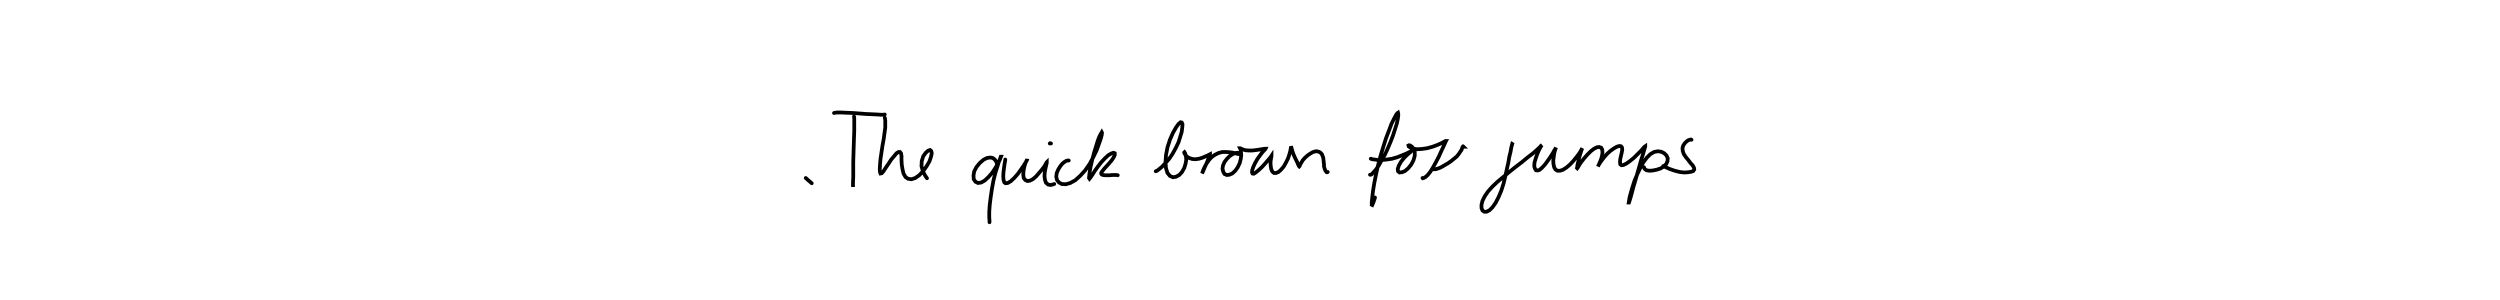
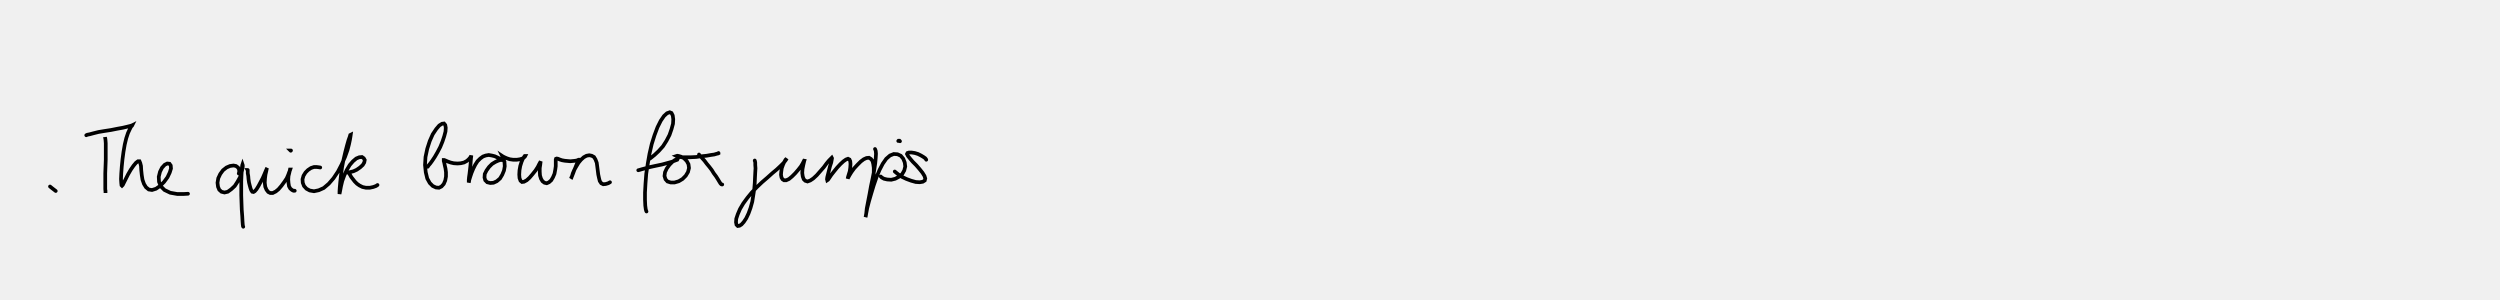
<svg xmlns="http://www.w3.org/2000/svg" viewBox="0 0 1000 120">
-   <rect width="1000" height="120" fill="white" />
-   <path d="M0,0 M322.3,71.2 L323.4,72.2 L324.7,73.3 M341.6,46.6 L341.7,47.1 L341.7,48.2 L341.7,50.0 L341.7,52.3 L341.6,55.0 L341.5,58.1 L341.4,61.4 L341.3,64.7 L341.3,67.9 L341.3,70.7 L341.2,72.9 L341.2,74.3 L341.2,74.8 L341.2,74.3 L341.2,73.4 L341.2,72.6 M333.6,45.2 L334.0,45.1 L334.9,45.0 L336.5,45.0 L338.7,45.1 L341.2,45.2 L343.9,45.4 L346.5,45.6 L348.9,45.7 L350.9,45.8 L352.4,45.9 L353.4,45.9 L353.9,45.8 M353.9,47.1 L354.0,47.4 L354.1,48.2 L354.1,49.4 L354.1,51.1 L353.8,53.2 L353.5,55.5 L353.0,58.2 L352.6,60.9 L352.2,63.6 L352.0,65.9 L351.9,67.7 L352.0,68.9 L352.2,69.4 L352.7,69.3 L353.4,68.5 L354.3,67.1 L355.4,65.5 L356.5,63.8 L357.7,62.4 L358.6,61.3 L359.4,60.8 L360.0,60.8 L360.4,61.3 L360.6,62.4 L360.6,64.0 L360.7,65.8 L361.0,67.7 L361.4,69.4 L362.2,70.8 L363.2,71.5 L364.6,71.7 L366.1,71.2 L367.7,70.1 L369.3,68.4 L370.7,66.4 L371.8,64.5 L372.4,62.7 L372.7,61.3 L372.5,60.4 L372.0,60.0 L371.2,60.3 L370.3,61.1 L369.3,62.5 L368.7,64.4 L368.6,66.5 L369.2,68.6 L370.1,70.3 L370.8,71.3 M398.8,65.6 L398.7,65.2 L398.4,64.5 L397.9,63.8 L397.1,63.2 L396.1,63.0 L394.8,63.2 L393.4,63.9 L391.9,65.2 L390.6,66.8 L389.7,68.5 L389.4,70.2 L389.5,71.7 L390.2,72.7 L391.2,73.2 L392.5,73.0 L393.9,72.2 L395.3,70.9 L396.8,69.2 L398.0,67.4 L399.0,65.7 L399.8,64.2 L400.2,63.2 L400.4,62.7 L400.3,62.7 L400.1,63.3 L399.6,64.5 L399.0,66.5 L398.2,69.0 L397.4,72.1 L396.8,75.4 L396.3,78.7 L395.9,81.9 L395.7,84.7 L395.7,86.9 L395.8,88.3 L395.8,88.9 M402.1,63.8 L402.1,63.8 L402.1,64.0 L402.0,64.6 L401.8,65.7 L401.6,67.2 L401.4,68.8 L401.3,70.5 L401.4,71.9 L401.7,72.9 L402.2,73.3 L403.1,73.2 L404.3,72.5 L405.7,71.2 L407.1,69.6 L408.4,67.8 L409.5,66.2 L410.3,64.9 L410.8,64.0 L410.9,63.6 L410.9,63.7 L410.6,64.3 L410.1,65.4 L409.7,66.8 L409.4,68.4 L409.3,69.9 L409.5,71.2 L410.1,72.0 L410.9,72.4 L411.9,72.3 L413.1,71.7 L414.4,70.6 L415.6,69.2 L416.8,67.8 L417.7,66.6 L418.3,65.6 L418.6,65.0 L418.7,64.9 L418.7,65.2 L418.5,66.0 L418.2,67.3 L417.9,68.9 L417.8,70.5 L418.0,72.0 L418.4,73.1 L419.2,73.8 L420.2,74.0 L421.1,73.8 L421.7,73.6 M419.9,57.4 L420.0,57.3 L420.2,57.3 L420.4,57.4 M427.5,64.2 L427.4,64.2 L427.1,64.2 L426.6,64.3 L425.9,64.7 L425.0,65.4 L424.1,66.5 L423.3,67.8 L422.7,69.2 L422.5,70.7 L422.8,72.0 L423.6,73.0 L424.7,73.6 L426.3,73.7 L428.1,73.2 L430.1,72.1 L432.1,70.3 L434.1,68.1 L435.9,65.5 L437.4,62.7 L438.7,60.0 L439.6,57.5 L440.3,55.5 L440.7,54.0 L440.8,53.1 L440.7,52.9 L440.4,53.4 L439.8,54.5 L439.1,56.3 L438.4,58.6 L437.6,61.2 L436.9,63.9 L436.3,66.4 L435.9,68.6 L435.7,70.2 L435.6,71.2 L435.8,71.5 L436.2,71.0 L436.9,70.0 L437.9,68.4 L439.1,66.7 L440.5,64.9 L442.0,63.3 L443.3,62.1 L444.5,61.4 L445.4,61.1 L445.9,61.3 L445.9,62.0 L445.5,62.9 L444.7,64.1 L443.7,65.3 L442.6,66.5 L441.6,67.6 L440.9,68.5 L440.5,69.1 L440.5,69.5 L440.7,69.8 L441.2,70.0 L442.0,70.1 L442.9,70.1 L443.9,70.1 L444.9,70.0 L445.9,70.0 L446.6,70.0 L447.1,70.1 M462.3,68.5 L462.8,68.3 L463.6,67.7 L464.8,66.7 L466.2,65.2 L467.7,63.5 L469.1,61.4 L470.3,59.2 L471.4,56.9 L472.1,54.7 L472.7,52.7 L472.9,51.0 L473.0,49.7 L472.7,49.0 L472.2,48.9 L471.4,49.6 L470.4,51.0 L469.2,53.1 L468.0,55.8 L467.0,58.9 L466.4,62.0 L466.2,64.9 L466.4,67.3 L467.0,69.2 L468.0,70.4 L469.2,70.9 L470.4,70.7 L471.7,70.0 L472.8,68.8 L473.7,67.2 L474.2,65.6 L474.5,64.0 L474.4,62.7 L474.2,61.8 L474.0,61.2 L473.8,60.9 L473.7,61.0 L473.8,61.4 L474.2,62.0 L474.8,62.7 L475.7,63.2 L476.9,63.6 L478.2,63.7 L479.6,63.5 L480.9,63.1 L482.1,62.6 L483.0,62.2 L483.6,61.9 L484.0,61.7 L484.0,61.9 L483.9,62.3 L483.5,63.1 L483.1,64.2 L482.5,65.6 L481.9,66.9 L481.4,68.1 L481.0,69.0 L480.8,69.4 L480.8,69.4 L481.0,68.9 L481.3,68.0 L481.9,66.7 L482.7,65.3 L483.6,64.0 L484.7,62.8 L486.0,61.9 L487.4,61.2 L488.9,60.8 L490.4,60.8 L492.0,60.9 L493.3,61.1 L494.4,61.4 L495.2,61.6 L495.8,61.6 L496.0,61.6 L495.9,61.4 L495.6,61.2 L495.0,61.1 L494.1,61.2 L493.0,61.7 L491.9,62.4 L490.8,63.5 L489.8,64.8 L489.2,66.2 L489.0,67.5 L489.3,68.7 L489.8,69.6 L490.7,70.0 L491.7,69.9 L492.9,69.4 L494.1,68.3 L495.1,66.9 L495.9,65.2 L496.3,63.6 L496.5,62.1 L496.4,60.9 L496.3,60.0 L496.1,59.5 L496.0,59.3 L496.1,59.3 L496.5,59.5 L497.2,59.8 L498.2,60.1 L499.5,60.2 L501.0,60.2 L502.6,60.0 L504.0,59.8 L505.2,59.6 L505.9,59.5 L506.2,59.5 L506.1,59.7 L505.6,60.2 L504.8,61.1 L503.9,62.3 L502.9,63.7 L502.0,65.3 L501.3,66.8 L500.9,68.0 L500.8,68.9 L501.0,69.4 L501.5,69.5 L502.3,69.0 L503.4,68.1 L504.7,66.9 L505.9,65.6 L507.0,64.3 L507.9,63.3 L508.4,62.6 L508.6,62.3 L508.6,62.4 L508.5,63.0 L508.3,64.0 L508.2,65.2 L508.3,66.5 L508.5,67.7 L508.9,68.6 L509.6,69.2 L510.4,69.2 L511.4,68.8 L512.4,67.9 L513.5,66.6 L514.4,65.0 L515.2,63.4 L515.7,61.9 L516.1,60.5 L516.3,59.4 L516.4,58.8 L516.4,58.5 L516.4,58.5 L516.5,58.8 L516.7,59.5 L516.9,60.3 L517.2,61.2 L517.6,62.2 L518.0,63.1 L518.4,63.9 L518.8,64.7 L519.1,65.4 L519.3,65.9 L519.5,66.3 L519.6,66.5 L519.7,66.6 L519.8,66.5 L519.9,66.3 L520.1,65.8 L520.5,65.1 L521.1,64.1 L522.0,63.1 L523.0,62.2 L524.0,61.5 L525.0,60.9 L525.9,60.6 L526.7,60.5 L527.5,60.7 L528.1,61.0 L528.7,61.6 L529.0,62.3 L529.3,63.1 L529.4,64.0 L529.5,64.9 L529.6,65.8 L529.6,66.6 L529.8,67.3 L530.0,67.9 L530.2,68.3 L530.4,68.6 L530.6,68.8 L530.7,68.9 L530.8,68.9 L530.9,68.9 L531.1,68.8 L531.1,68.8 M548.0,69.9 L548.1,69.9 L548.3,69.9 L548.8,69.6 L549.4,68.9 L550.4,67.8 L551.5,66.2 L552.6,64.2 L553.9,62.0 L555.1,59.4 L556.2,56.8 L557.2,54.2 L558.0,51.7 L558.7,49.5 L559.1,47.7 L559.3,46.3 L559.3,45.5 L559.2,45.1 L558.9,45.3 L558.4,46.0 L557.6,47.5 L556.6,49.5 L555.6,52.2 L554.4,55.3 L553.3,58.8 L552.2,62.4 L551.2,66.2 L550.4,69.8 L549.7,73.3 L549.2,76.4 L548.9,79.0 L548.7,80.9 L548.7,81.9 L548.9,82.0 L549.3,81.1 L549.7,80.0 L550.0,79.0 M548.3,63.5 L548.4,63.5 L548.9,63.7 L549.8,63.8 L551.2,64.0 L552.9,64.0 L554.8,63.8 L556.8,63.5 L558.9,62.9 L560.9,62.1 L562.6,61.4 L564.0,60.7 L564.9,60.2 L565.1,60.0 L564.8,60.2 L564.1,60.9 L562.9,61.9 L561.6,63.2 L560.4,64.7 L559.5,66.3 L559.1,67.6 L559.2,68.5 L559.8,69.0 L560.8,68.9 L562.0,68.4 L563.3,67.3 L564.5,65.8 L565.4,64.1 L565.9,62.3 L565.9,60.8 L565.4,59.5 L564.8,58.7 L564.1,58.2 L563.6,58.1 L563.4,58.2 L563.5,58.6 L564.1,59.0 L565.2,59.4 L566.7,59.7 L568.6,59.6 L570.8,59.3 L573.0,58.7 L574.9,58.0 L576.5,57.3 L577.6,56.7 L578.2,56.4 L578.4,56.4 L578.2,56.8 L577.8,57.7 L577.2,59.0 L576.4,60.7 L575.5,62.7 L574.4,64.8 L573.3,66.8 L572.2,68.6 L571.1,70.0 L570.2,70.8 L569.5,71.2 L569.1,71.3 L569.0,71.2 M573.1,67.7 L573.3,67.7 L573.7,67.7 L574.2,67.7 L574.9,67.5 L575.8,67.2 L576.8,66.7 L578.0,66.0 L579.2,65.3 L580.5,64.4 L581.6,63.5 L582.7,62.6 L583.5,61.6 L584.1,60.7 L584.6,60.0 L584.8,59.4 L585.0,58.9 L585.0,58.7 L585.0,58.6 L585.0,58.5 L585.0,58.6 L585.0,58.6 L585.0,58.6 L585.0,58.7 L585.1,58.7 L585.1,58.7 L585.1,58.7 L585.2,58.7 L585.2,58.7 L585.2,58.7 L585.3,58.7 L585.3,58.7 L585.3,58.7 L585.4,58.7 L585.4,58.7 L585.4,58.7 L585.4,58.7 L585.4,58.7 L585.4,58.7 L585.4,58.7 L585.4,58.7 L585.3,58.6 L585.3,58.6 L585.3,58.6 L585.3,58.6 L585.2,58.5 L585.2,58.5 L585.2,58.5 L585.2,58.5 L585.2,58.5 L585.2,58.5 L585.2,58.5 M605.0,57.2 L605.0,57.1 L605.1,57.0 L605.1,57.0 L605.0,57.2 L604.8,57.9 L604.5,59.1 L604.2,60.8 L603.7,62.8 L603.3,65.2 L602.7,67.8 L602.1,70.6 L601.4,73.5 L600.5,76.3 L599.4,78.9 L598.2,81.2 L597.0,82.9 L595.8,84.1 L594.6,84.7 L593.7,84.7 L593.0,84.2 L592.6,83.2 L592.6,81.9 L593.0,80.3 L593.9,78.5 L595.2,76.6 L596.9,74.7 L599.0,72.7 L601.3,70.8 L603.7,68.8 L606.2,66.8 L608.7,64.9 L611.0,63.0 L613.1,61.4 L614.7,60.0 L615.9,58.9 L616.5,58.2 L616.8,58.0 L616.6,58.2 L616.2,58.9 L615.6,60.0 L614.9,61.6 L614.3,63.3 L613.8,65.0 L613.7,66.5 L614.0,67.5 L614.4,68.1 L615.1,68.2 L615.9,67.9 L616.9,67.0 L618.0,65.8 L619.1,64.3 L620.2,62.7 L621.1,61.3 L621.7,60.2 L622.2,59.4 L622.4,59.0 L622.4,59.0 L622.3,59.3 L622.0,60.1 L621.7,61.3 L621.5,62.7 L621.3,64.3 L621.4,65.7 L621.7,67.0 L622.2,67.8 L623.0,68.3 L624.0,68.3 L625.2,67.9 L626.6,67.0 L628.0,65.8 L629.4,64.3 L630.6,62.8 L631.6,61.5 L632.3,60.4 L632.7,59.6 L632.9,59.3 L632.9,59.3 L632.7,59.8 L632.4,60.7 L632.0,61.9 L631.6,63.3 L631.3,64.7 L631.0,65.9 L630.9,66.7 L630.8,67.2 L630.9,67.3 L631.2,66.9 L631.7,66.0 L632.5,64.8 L633.6,63.4 L634.9,61.9 L636.3,60.5 L637.6,59.5 L638.8,58.9 L639.7,58.8 L640.5,59.1 L640.9,59.9 L641.0,61.0 L640.8,62.4 L640.4,63.8 L639.9,65.0 L639.5,65.9 L639.3,66.4 L639.2,66.6 L639.3,66.3 L639.7,65.6 L640.5,64.4 L641.5,63.1 L642.8,61.6 L644.1,60.4 L645.5,59.4 L646.7,58.7 L647.7,58.4 L648.4,58.5 L648.8,59.0 L648.9,59.9 L648.7,61.0 L648.4,62.3 L648.1,63.6 L648.0,64.8 L648.1,65.7 L648.6,66.1 L649.4,66.0 L650.6,65.4 L652.0,64.4 L653.6,63.1 L655.0,61.7 L656.3,60.4 L657.2,59.4 L657.8,58.7 L658.1,58.5 L658.1,58.6 L657.9,59.2 L657.6,60.3 L657.1,62.0 L656.4,64.2 L655.7,66.7 L654.9,69.5 L654.1,72.3 L653.3,75.0 L652.7,77.3 L652.2,79.1 L651.8,80.4 L651.6,81.0 L651.5,81.0 L651.6,80.4 L651.8,79.1 L652.3,77.2 L653.0,74.8 L653.8,72.3 L654.9,69.7 L656.1,67.2 L657.3,65.0 L658.7,63.1 L660.1,61.7 L661.6,60.8 L663.1,60.5 L664.5,60.7 L665.7,61.3 L666.6,62.2 L667.1,63.3 L667.0,64.5 L666.5,65.6 L665.5,66.6 L664.2,67.4 L662.6,67.9 L661.1,68.2 L659.7,68.3 L658.6,68.1 L658.0,67.7 L657.7,67.3 L657.6,66.9 M676.6,55.9 L676.4,55.8 L675.9,55.9 L675.3,56.1 L674.6,56.6 L673.9,57.3 L673.3,58.2 L673.0,59.2 L673.1,60.4 L673.5,61.6 L674.3,62.8 L675.3,64.0 L676.2,65.2 L677.1,66.2 L677.6,67.1 L677.7,67.8 L677.3,68.4 L676.5,68.7 L675.2,68.9 L673.7,69.0 L671.9,68.8 L669.9,68.3 L667.9,67.6 L666.3,66.9 L665.3,66.4 " stroke="black" stroke-width="1.5" fill="none" stroke-linecap="round" />
+   <path d="M370.5,63.9 L370.4,63.7 L370.1,63.3 L369.4,62.8 L368.4,62.2 L367.2,61.6 L365.9,61.2 L364.6,61.0 L363.6,61.0 L363.0,61.2 L362.8,61.6 L363.2,62.4 L364.0,63.4 L365.1,64.7 L366.5,66.1 L367.8,67.6 L369.0,69.1 L369.8,70.4 L370.1,71.4 L369.9,72.2 L369.1,72.7 L367.9,72.9 L366.3,72.8 L364.5,72.3 L362.6,71.6 L360.9,70.8 L359.5,69.9 L358.5,69.1 L357.9,68.6 M359.3,56.4 L359.4,56.3 L359.6,56.3 L359.8,56.3 L360.0,56.5 M350.0,59.6 L350.1,59.8 L350.3,60.4 L350.4,61.5 L350.3,63.1 L350.1,65.3 L349.7,68.0 L349.1,71.1 L348.4,74.4 L347.8,77.7 L347.2,80.8 L346.7,83.4 L346.5,85.3 L346.3,86.5 L346.2,86.9 L346.3,86.5 L346.5,85.3 L346.9,83.2 L347.6,80.5 L348.5,77.4 L349.5,74.1 L350.6,70.9 L351.8,68.0 L353.1,65.5 L354.5,63.5 L356.0,62.2 L357.5,61.6 L359.0,61.7 L360.3,62.3 L361.3,63.5 L361.9,65.0 L362.1,66.6 L361.7,68.2 L360.9,69.6 L359.6,70.7 L358.1,71.5 L356.5,71.9 L354.9,71.8 L353.6,71.5 L352.7,71.0 L352.3,70.6 M301.9,64.2 L301.9,64.2 L301.9,64.3 L302.0,64.5 L302.1,65.1 L302.1,66.0 L302.2,67.3 L302.1,69.0 L302.0,71.0 L301.9,73.2 L301.7,75.6 L301.3,78.2 L300.9,80.7 L300.2,83.2 L299.4,85.4 L298.5,87.3 L297.5,88.8 L296.6,89.8 L295.8,90.3 L295.1,90.4 L294.6,89.9 L294.4,88.9 L294.5,87.5 L295.1,85.7 L296.0,83.6 L297.3,81.4 L298.9,79.2 L300.7,77.0 L302.7,74.9 L304.8,72.9 L306.9,71.1 L308.9,69.3 L310.7,67.8 L312.3,66.3 L313.4,65.2 L314.2,64.2 L314.6,63.6 L314.7,63.4 L314.6,63.5 L314.2,63.9 L313.7,64.8 L313.2,65.9 L312.7,67.3 L312.5,68.7 L312.4,69.9 L312.6,71.0 L313.0,71.7 L313.6,72.1 L314.5,72.1 L315.6,71.6 L316.8,70.6 L318.1,69.3 L319.3,67.9 L320.4,66.5 L321.1,65.3 L321.6,64.3 L321.9,63.8 L321.9,63.7 L321.8,64.0 L321.6,64.8 L321.3,66.1 L321.0,67.6 L320.9,69.2 L321.1,70.6 L321.5,71.7 L322.1,72.3 L323.0,72.6 L324.1,72.2 L325.3,71.4 L326.7,70.1 L328.1,68.5 L329.5,66.9 L330.6,65.4 L331.6,64.2 L332.3,63.5 L332.7,63.1 L332.8,63.3 L332.7,63.9 L332.5,65.0 L332.0,66.5 L331.6,68.1 L331.2,69.7 L330.9,70.9 L330.8,71.7 L330.9,72.1 L331.2,71.9 L331.7,71.2 L332.5,70.0 L333.6,68.6 L334.9,67.0 L336.2,65.6 L337.4,64.5 L338.4,63.8 L339.2,63.5 L339.8,63.8 L340.1,64.5 L340.2,65.6 L340.1,67.1 L339.9,68.5 L339.5,69.8 L339.2,70.8 L339.1,71.3 L339.1,71.4 L339.3,71.0 L339.8,70.1 L340.6,68.8 L341.7,67.3 L343.0,65.9 L344.3,64.6 L345.5,63.7 L346.6,63.2 L347.6,63.1 L348.4,63.6 L349.0,64.4 L349.3,65.6 L349.5,67.1 L349.5,68.6 L349.5,70.0 L349.4,71.3 L349.4,72.1 L349.4,72.5 M279.6,61.8 L279.6,61.8 L279.8,62.1 L280.3,62.6 L280.9,63.3 L281.8,64.3 L282.7,65.5 L283.7,66.7 L284.7,68.0 L285.5,69.3 L286.4,70.5 L287.1,71.6 L287.7,72.6 L288.2,73.4 L288.5,73.7 L288.8,73.8 L288.9,73.8 M255.3,68.1 L255.7,68.0 L256.7,67.7 L258.2,67.3 L260.1,66.8 L262.4,66.3 L264.8,65.8 L267.0,65.2 L268.8,64.7 L270.1,64.2 L270.9,63.9 L271.0,63.7 L270.7,63.7 L270.0,64.0 L269.0,64.7 L267.8,65.9 L266.7,67.4 L266.0,68.9 L265.8,70.4 L266.2,71.7 L267.0,72.6 L268.3,73.0 L269.8,73.0 L271.5,72.5 L273.0,71.6 L274.3,70.3 L275.2,68.8 L275.6,67.2 L275.4,65.7 L274.7,64.4 L273.6,63.3 L272.5,62.7 L271.5,62.4 L270.9,62.3 L270.6,62.4 L270.8,62.5 L271.5,62.7 L272.6,62.9 L274.3,62.9 L276.3,62.9 L278.4,62.8 L280.6,62.5 L282.6,62.3 L284.3,62.0 L285.7,61.8 L286.7,61.5 L287.2,61.4 L287.4,61.3 L287.4,61.2 L287.4,61.2 M259.4,63.8 L260.3,63.2 L261.8,62.0 L263.5,60.4 L265.2,58.5 L266.6,56.3 L267.8,54.0 L268.6,51.7 L269.2,49.5 L269.3,47.7 L269.1,46.2 L268.6,45.2 L267.9,44.9 L266.8,45.3 L265.6,46.4 L264.3,48.3 L263.0,50.9 L261.8,54.1 L260.7,57.6 L259.8,61.5 L259.1,65.5 L258.5,69.5 L258.2,73.4 L258.0,77.0 L258.0,79.9 L258.1,82.2 L258.3,83.7 L258.5,84.4 L258.6,84.6 M171.1,66.7 L171.1,66.7 L171.1,66.7 L171.1,66.6 L171.2,66.5 L171.5,66.1 L172.1,65.4 L172.9,64.3 L173.9,62.8 L175.0,60.9 L176.1,58.8 L177.0,56.6 L177.7,54.5 L178.2,52.6 L178.3,51.1 L178.1,50.0 L177.6,49.4 L176.8,49.5 L175.7,50.2 L174.5,51.6 L173.1,53.7 L171.9,56.4 L170.9,59.5 L170.2,62.8 L170.0,66.0 L170.3,68.9 L170.9,71.4 L171.9,73.2 L173.1,74.4 L174.4,75.0 L175.6,75.1 L176.6,74.6 L177.5,73.6 L178.1,72.2 L178.4,70.6 L178.4,68.9 L178.2,67.4 L177.9,66.1 L177.7,65.1 L177.5,64.4 L177.5,64.0 L177.7,64.0 L178.2,64.2 L179.1,64.6 L180.2,65.0 L181.5,65.3 L183.0,65.4 L184.3,65.3 L185.6,65.0 L186.7,64.4 L187.5,63.7 L188.1,63.0 L188.4,62.5 L188.5,62.2 L188.5,62.2 L188.5,62.5 L188.4,63.3 L188.3,64.5 L188.2,66.0 L188.0,67.8 L187.8,69.5 L187.6,70.9 L187.5,72.0 L187.5,72.7 L187.5,73.0 L187.6,72.7 L187.7,72.0 L188.1,70.7 L188.6,69.2 L189.3,67.5 L190.1,65.9 L191.0,64.5 L192.1,63.4 L193.2,62.6 L194.3,62.2 L195.5,62.0 L196.7,62.2 L197.9,62.5 L199.0,63.0 L199.8,63.4 L200.5,63.7 L200.8,63.9 L200.9,64.0 L200.7,64.0 L200.1,64.0 L199.2,64.3 L198.1,64.8 L196.8,65.6 L195.6,66.8 L194.6,68.2 L193.9,69.6 L193.8,71.0 L194.1,72.1 L194.9,72.9 L196.1,73.2 L197.4,73.1 L198.7,72.5 L200.0,71.4 L200.9,69.9 L201.6,68.2 L201.9,66.5 L201.8,65.0 L201.5,63.8 L201.2,63.0 L201.0,62.6 L200.9,62.4 L201.2,62.6 L201.8,62.9 L202.7,63.3 L203.9,63.7 L205.3,63.9 L206.7,63.9 L208.0,63.7 L209.0,63.4 L209.6,63.0 L210.0,62.6 L210.1,62.4 L209.9,62.4 L209.6,62.8 L209.1,63.6 L208.6,64.8 L208.1,66.4 L207.8,68.1 L207.7,69.8 L207.8,71.2 L208.2,72.3 L208.8,72.8 L209.6,72.7 L210.7,72.1 L211.8,71.1 L213.0,69.7 L214.2,68.2 L215.1,66.8 L215.7,65.6 L216.1,64.9 L216.3,64.5 L216.3,64.5 L216.2,65.0 L216.1,65.9 L215.9,67.2 L215.9,68.7 L216.0,70.2 L216.4,71.5 L217.0,72.5 L217.8,73.1 L218.7,73.3 L219.6,72.9 L220.5,72.1 L221.2,70.9 L221.8,69.5 L222.1,67.9 L222.3,66.5 L222.3,65.3 L222.3,64.4 L222.3,63.8 L222.4,63.5 L222.7,63.4 L223.2,63.5 L223.9,63.8 L224.8,64.1 L225.9,64.3 L227.0,64.4 L228.1,64.5 L229.2,64.4 L230.1,64.3 L230.7,64.2 L231.2,64.0 L231.4,63.9 L231.5,63.9 L231.5,63.9 L231.4,64.1 L231.3,64.4 L231.0,65.0 L230.6,65.9 L230.2,66.9 L229.7,68.1 L229.3,69.2 L228.9,70.2 L228.6,70.9 L228.5,71.3 L228.4,71.4 L228.5,71.1 L228.8,70.5 L229.1,69.4 L229.7,68.0 L230.5,66.6 L231.4,65.1 L232.4,63.9 L233.5,62.9 L234.6,62.3 L235.7,62.1 L236.7,62.3 L237.6,62.8 L238.2,63.8 L238.7,65.1 L238.9,66.6 L239.1,68.2 L239.3,69.8 L239.6,71.2 L239.9,72.4 L240.5,73.3 L241.3,73.7 L242.3,73.6 L243.3,73.3 L244.0,72.9 M128.1,67.0 L127.5,66.9 L126.7,66.8 L125.6,66.8 L124.4,67.2 L123.2,68.0 L122.2,69.0 L121.4,70.3 L121.0,71.7 L121.1,73.1 L121.6,74.4 L122.6,75.5 L123.9,76.2 L125.6,76.5 L127.5,76.1 L129.5,75.2 L131.5,73.5 L133.4,71.3 L135.2,68.6 L136.7,65.7 L138.0,62.8 L139.0,60.0 L139.6,57.7 L140.0,55.8 L140.2,54.6 L140.3,53.9 L140.1,54.0 L139.9,54.7 L139.4,56.1 L138.8,58.2 L138.1,60.9 L137.4,63.9 L136.8,67.0 L136.4,70.1 L136.1,72.8 L135.9,75.0 L135.8,76.5 L135.8,77.4 L135.8,77.6 L135.9,77.1 L136.1,76.1 L136.4,74.5 L136.9,72.4 L137.7,70.2 L138.7,68.0 L139.9,66.0 L141.2,64.5 L142.5,63.4 L143.7,62.9 L144.8,62.8 L145.5,63.3 L145.9,64.0 L145.7,65.0 L145.1,66.0 L144.0,67.0 L142.7,67.9 L141.4,68.5 L140.2,68.8 L139.4,69.0 L138.9,69.0 L138.7,68.9 L138.8,68.8 L139.0,68.8 L139.3,68.9 L139.6,69.3 L140.0,69.9 L140.5,70.8 L141.2,71.7 L141.9,72.6 L142.8,73.5 L143.8,74.2 L145.0,74.8 L146.4,75.1 L147.9,75.1 L149.3,74.8 L150.4,74.4 L151.0,74.0 M116.3,60.3 L116.2,60.2 L116.2,60.2 L116.3,60.2 L116.4,60.2 M99.1,68.0 L99.0,68.0 L99.1,68.2 L99.1,68.6 L99.1,69.3 L99.3,70.4 L99.4,71.6 L99.6,73.0 L99.9,74.2 L100.2,75.3 L100.5,76.1 L100.9,76.7 L101.4,76.8 L101.9,76.5 L102.6,75.7 L103.4,74.4 L104.2,72.9 L105.1,71.2 L105.8,69.6 L106.3,68.4 L106.7,67.5 L106.9,67.1 L106.9,67.1 L106.7,67.5 L106.5,68.5 L106.2,69.8 L106.0,71.4 L105.9,73.1 L106.1,74.7 L106.6,75.9 L107.3,76.8 L108.1,77.2 L109.1,77.2 L110.3,76.6 L111.4,75.7 L112.6,74.3 L113.7,72.8 L114.7,71.3 L115.3,69.9 L115.7,68.8 L116.0,68.1 L116.1,67.8 L116.0,67.8 L115.9,68.3 L115.7,69.2 L115.4,70.4 L115.3,71.8 L115.4,73.2 L115.6,74.5 L116.1,75.4 L116.8,76.0 L117.4,76.3 L117.9,76.3 M95.5,69.4 L95.6,69.1 L95.7,68.5 L95.6,67.7 L95.2,67.0 L94.4,66.4 L93.4,66.2 L92.0,66.4 L90.6,67.0 L89.2,68.1 L88.1,69.6 L87.3,71.3 L87.0,73.1 L87.2,74.7 L87.7,75.9 L88.6,76.7 L89.8,77.0 L91.1,76.7 L92.5,75.7 L93.9,74.4 L95.0,72.7 L96.0,70.9 L96.6,69.2 L96.9,67.8 L97.1,66.7 L97.1,66.1 L97.0,65.8 L96.9,66.1 L96.8,66.9 L96.7,68.2 L96.6,70.1 L96.5,72.5 L96.5,75.2 L96.5,78.1 L96.6,81.1 L96.7,83.9 L96.9,86.5 L97.0,88.4 L97.1,89.8 L97.2,90.5 L97.3,90.7 M34.5,54.1 L34.9,53.9 L35.9,53.7 L37.4,53.3 L39.4,52.8 L41.8,52.4 L44.4,52.0 L46.9,51.5 L49.1,51.1 L50.8,50.7 L52.0,50.4 L52.7,50.2 L52.9,50.1 L52.8,50.3 L52.4,50.7 L51.9,51.7 L51.2,53.2 L50.5,55.3 L49.9,57.8 L49.4,60.7 L49.0,63.7 L48.7,66.7 L48.5,69.4 L48.4,71.6 L48.5,73.2 L48.6,74.1 L48.8,74.3 L49.1,74.0 L49.6,73.0 L50.3,71.6 L51.2,69.8 L52.3,67.9 L53.4,66.3 L54.4,65.1 L55.2,64.5 L55.8,64.5 L56.1,65.2 L56.4,66.4 L56.5,68.1 L56.7,70.0 L57.0,71.9 L57.6,73.6 L58.4,74.9 L59.5,75.8 L60.8,76.0 L62.4,75.5 L64.0,74.4 L65.6,72.8 L67.0,70.9 L67.9,69.0 L68.4,67.4 L68.3,66.2 L67.8,65.5 L66.9,65.4 L65.9,65.9 L64.8,67.1 L64.0,68.7 L63.5,70.7 L63.6,72.7 L64.3,74.5 L65.8,76.0 L68.1,77.1 L70.9,77.6 L73.5,77.6 L75.2,77.5 M42.0,55.0 L42.0,54.9 L42.0,54.9 L42.0,54.9 L42.1,55.3 L42.2,56.0 L42.3,57.3 L42.3,59.1 L42.3,61.4 L42.3,63.9 L42.2,66.6 L42.1,69.3 L42.1,71.8 L42.1,74.0 L42.1,75.6 L42.2,76.7 L42.2,77.2 L42.2,77.2 L42.2,76.9 L42.2,76.5 L42.2,76.2 M20.0,74.6 L21.0,75.4 L22.3,76.4 " stroke="black" stroke-width="1.48" fill="none" stroke-linecap="round" />
</svg>
